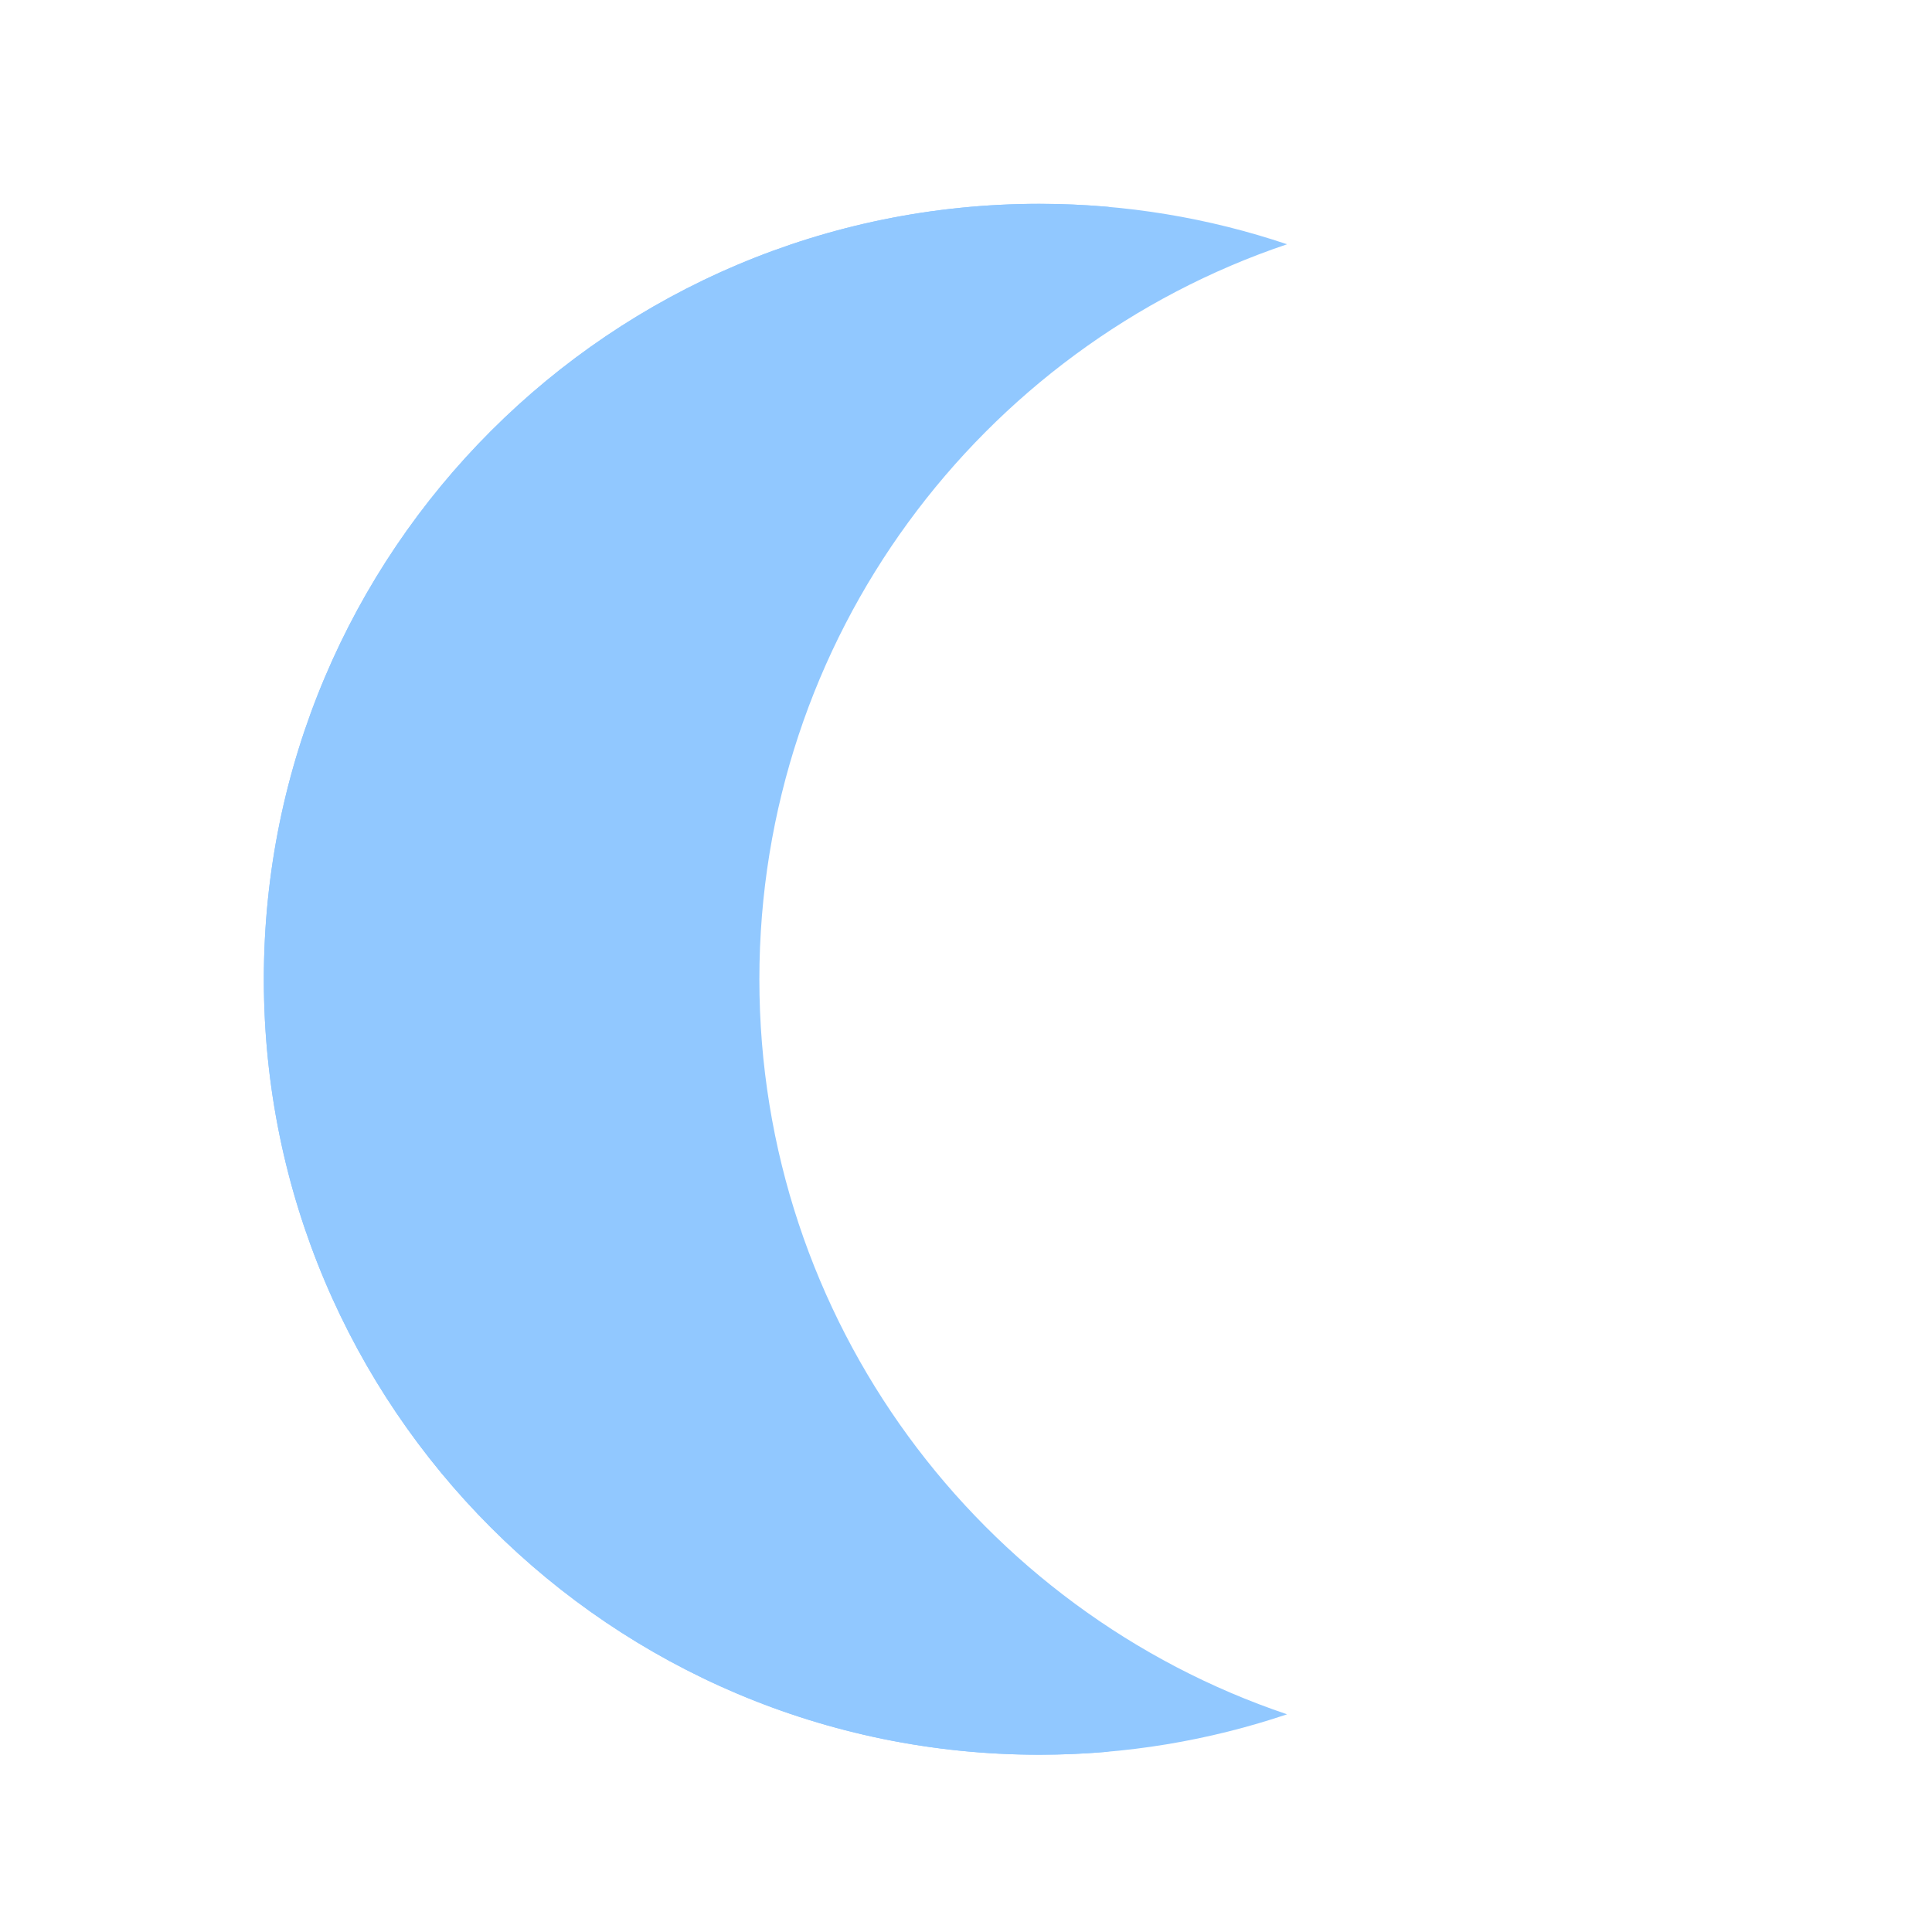
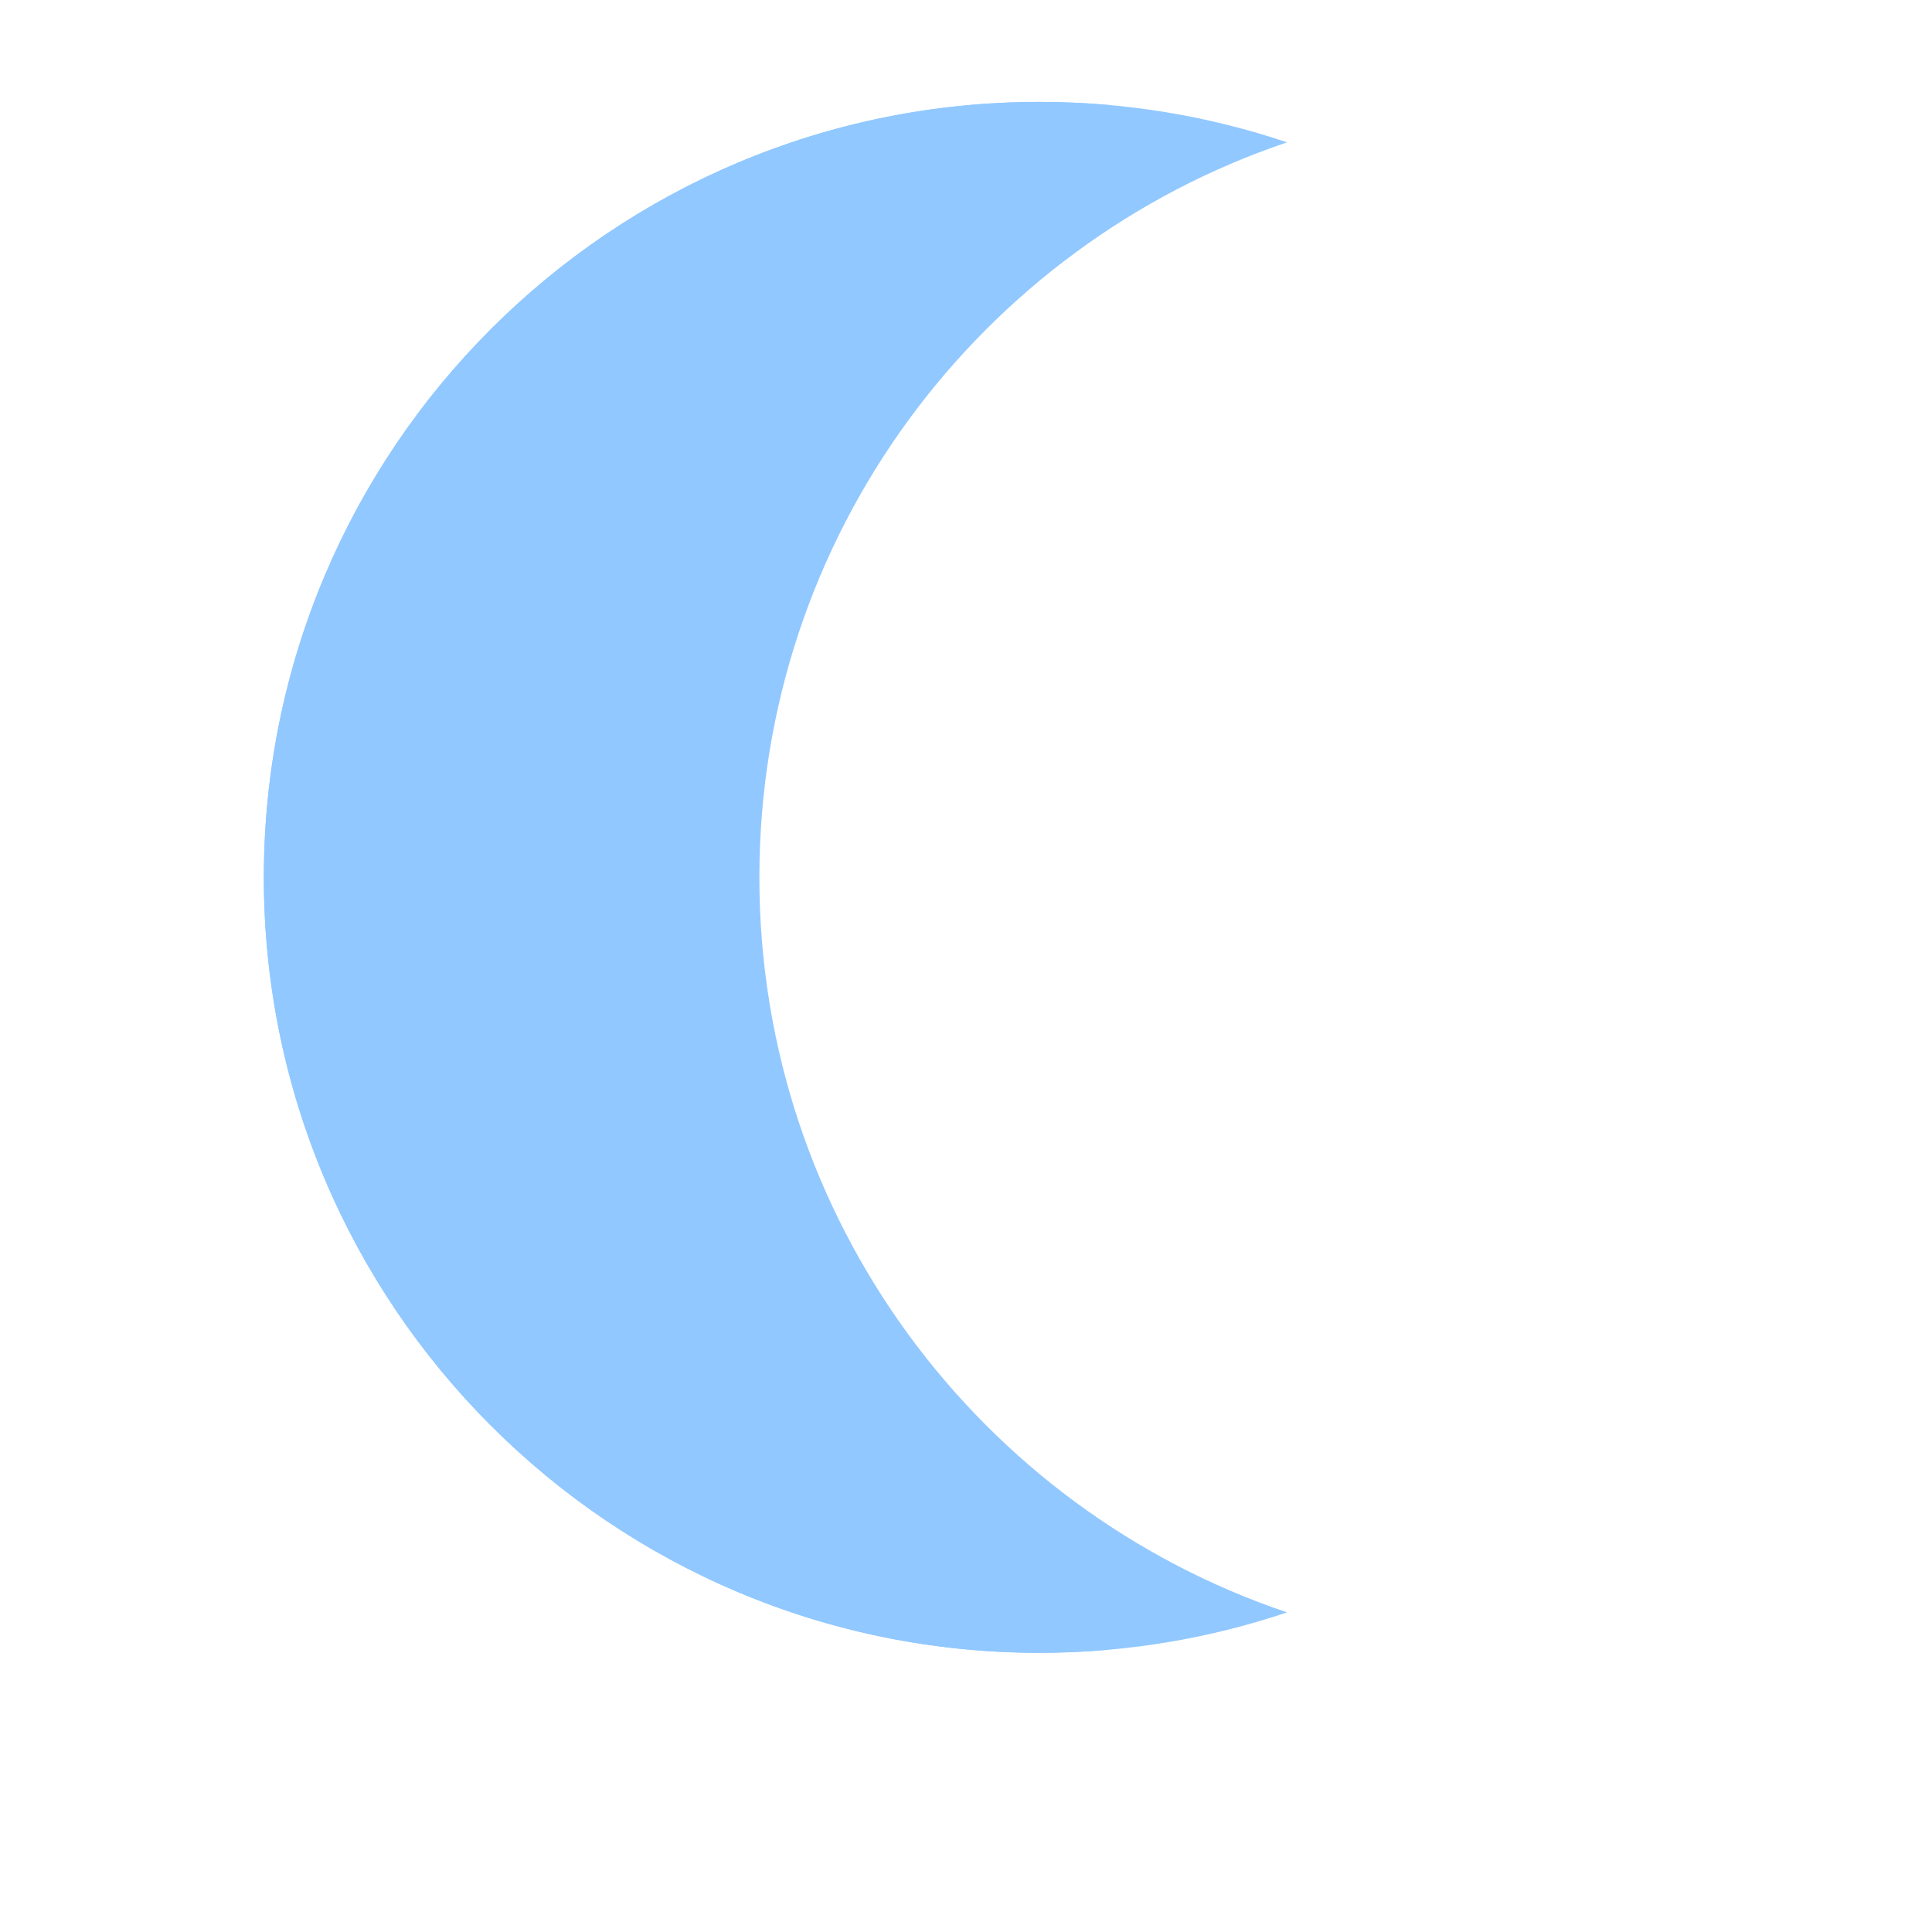
- <svg xmlns="http://www.w3.org/2000/svg" fill="#91C8FF" viewBox="0 -50 473.931 473.931">
+ <svg xmlns="http://www.w3.org/2000/svg" fill="#91C8FF" viewBox="0 -25 473.931 473.931">
  <path d="M254.946 0c21.254 0 41.693 3.488 60.778 9.919-75.252 25.357-129.446 96.501-129.446 180.304s54.193 154.947 129.446 180.304c-19.085 6.431-39.524 9.919-60.778 9.919-105.058 0-190.224-85.166-190.224-190.224S149.889 0 254.946 0z" />
  <path d="M254.953.003a191.68 191.68 0 0 1 17.2.77c-96.95 8.74-172.93 90.22-172.93 189.45 0 99.25 76.01 180.74 172.99 189.45a193.02 193.02 0 0 1-17.26.77c-105.06 0-190.23-85.16-190.23-190.22S149.893.003 254.953.003z" fill="#91C8FF" />
</svg>
